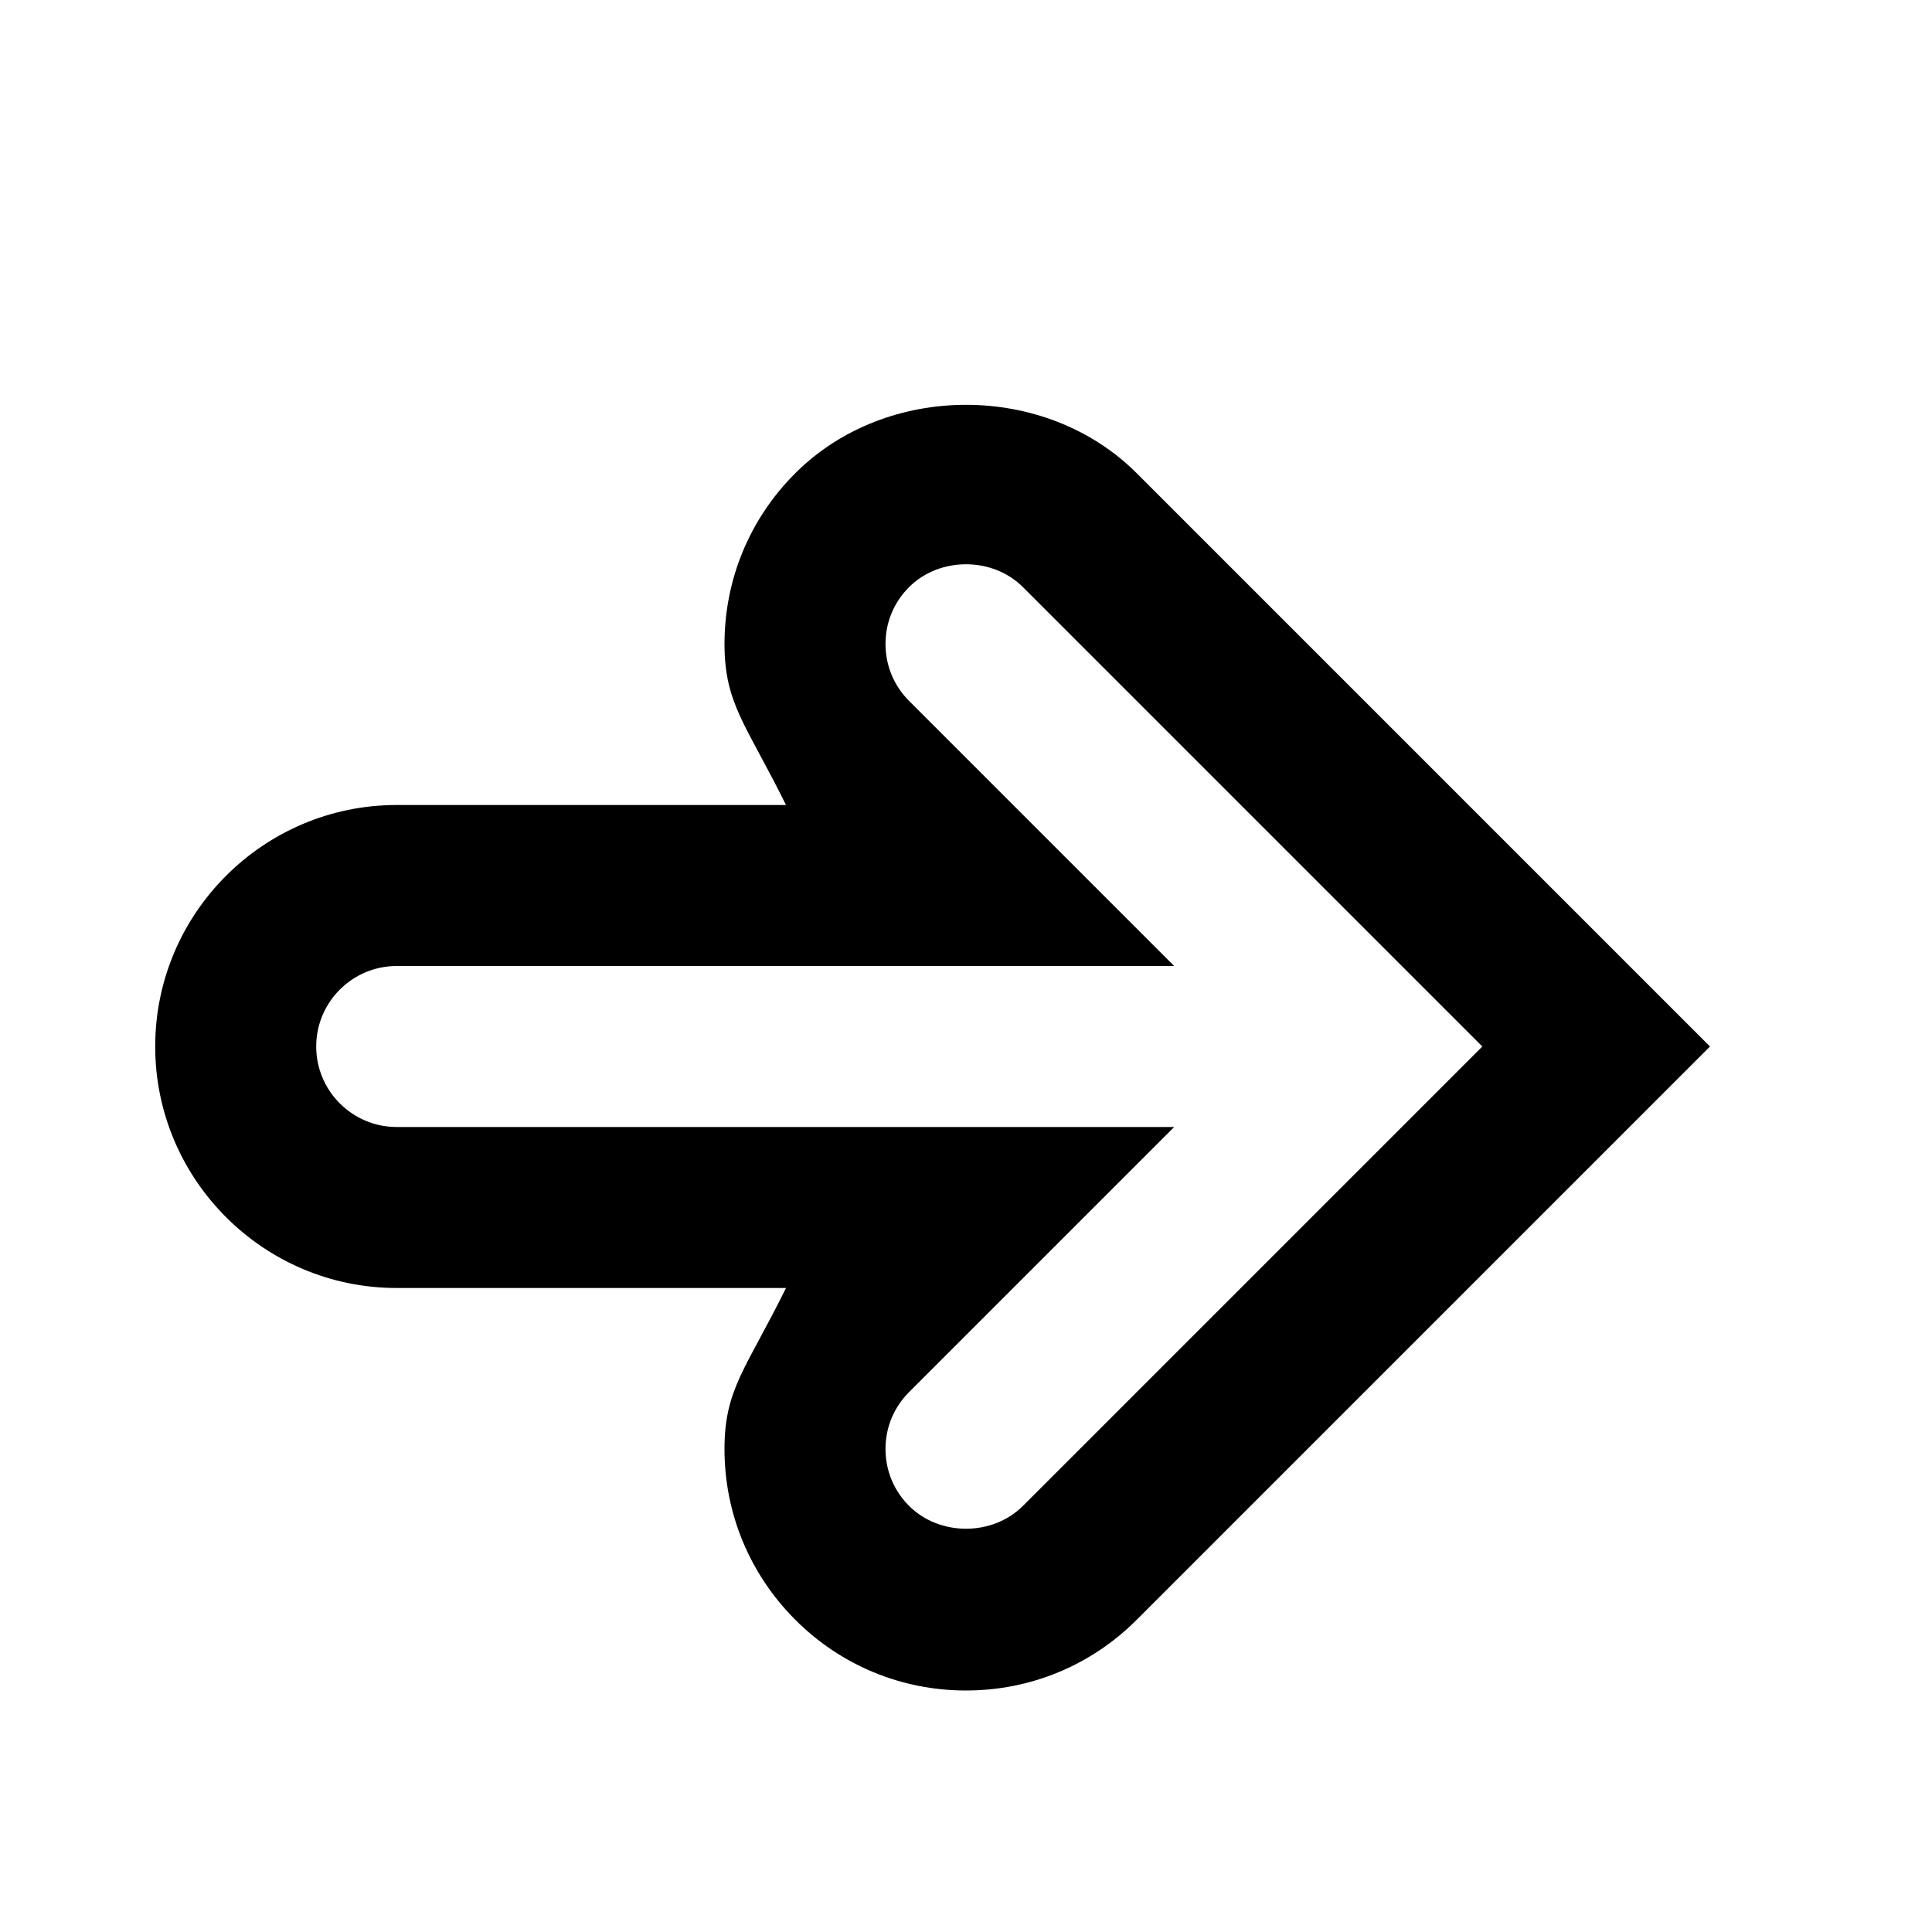
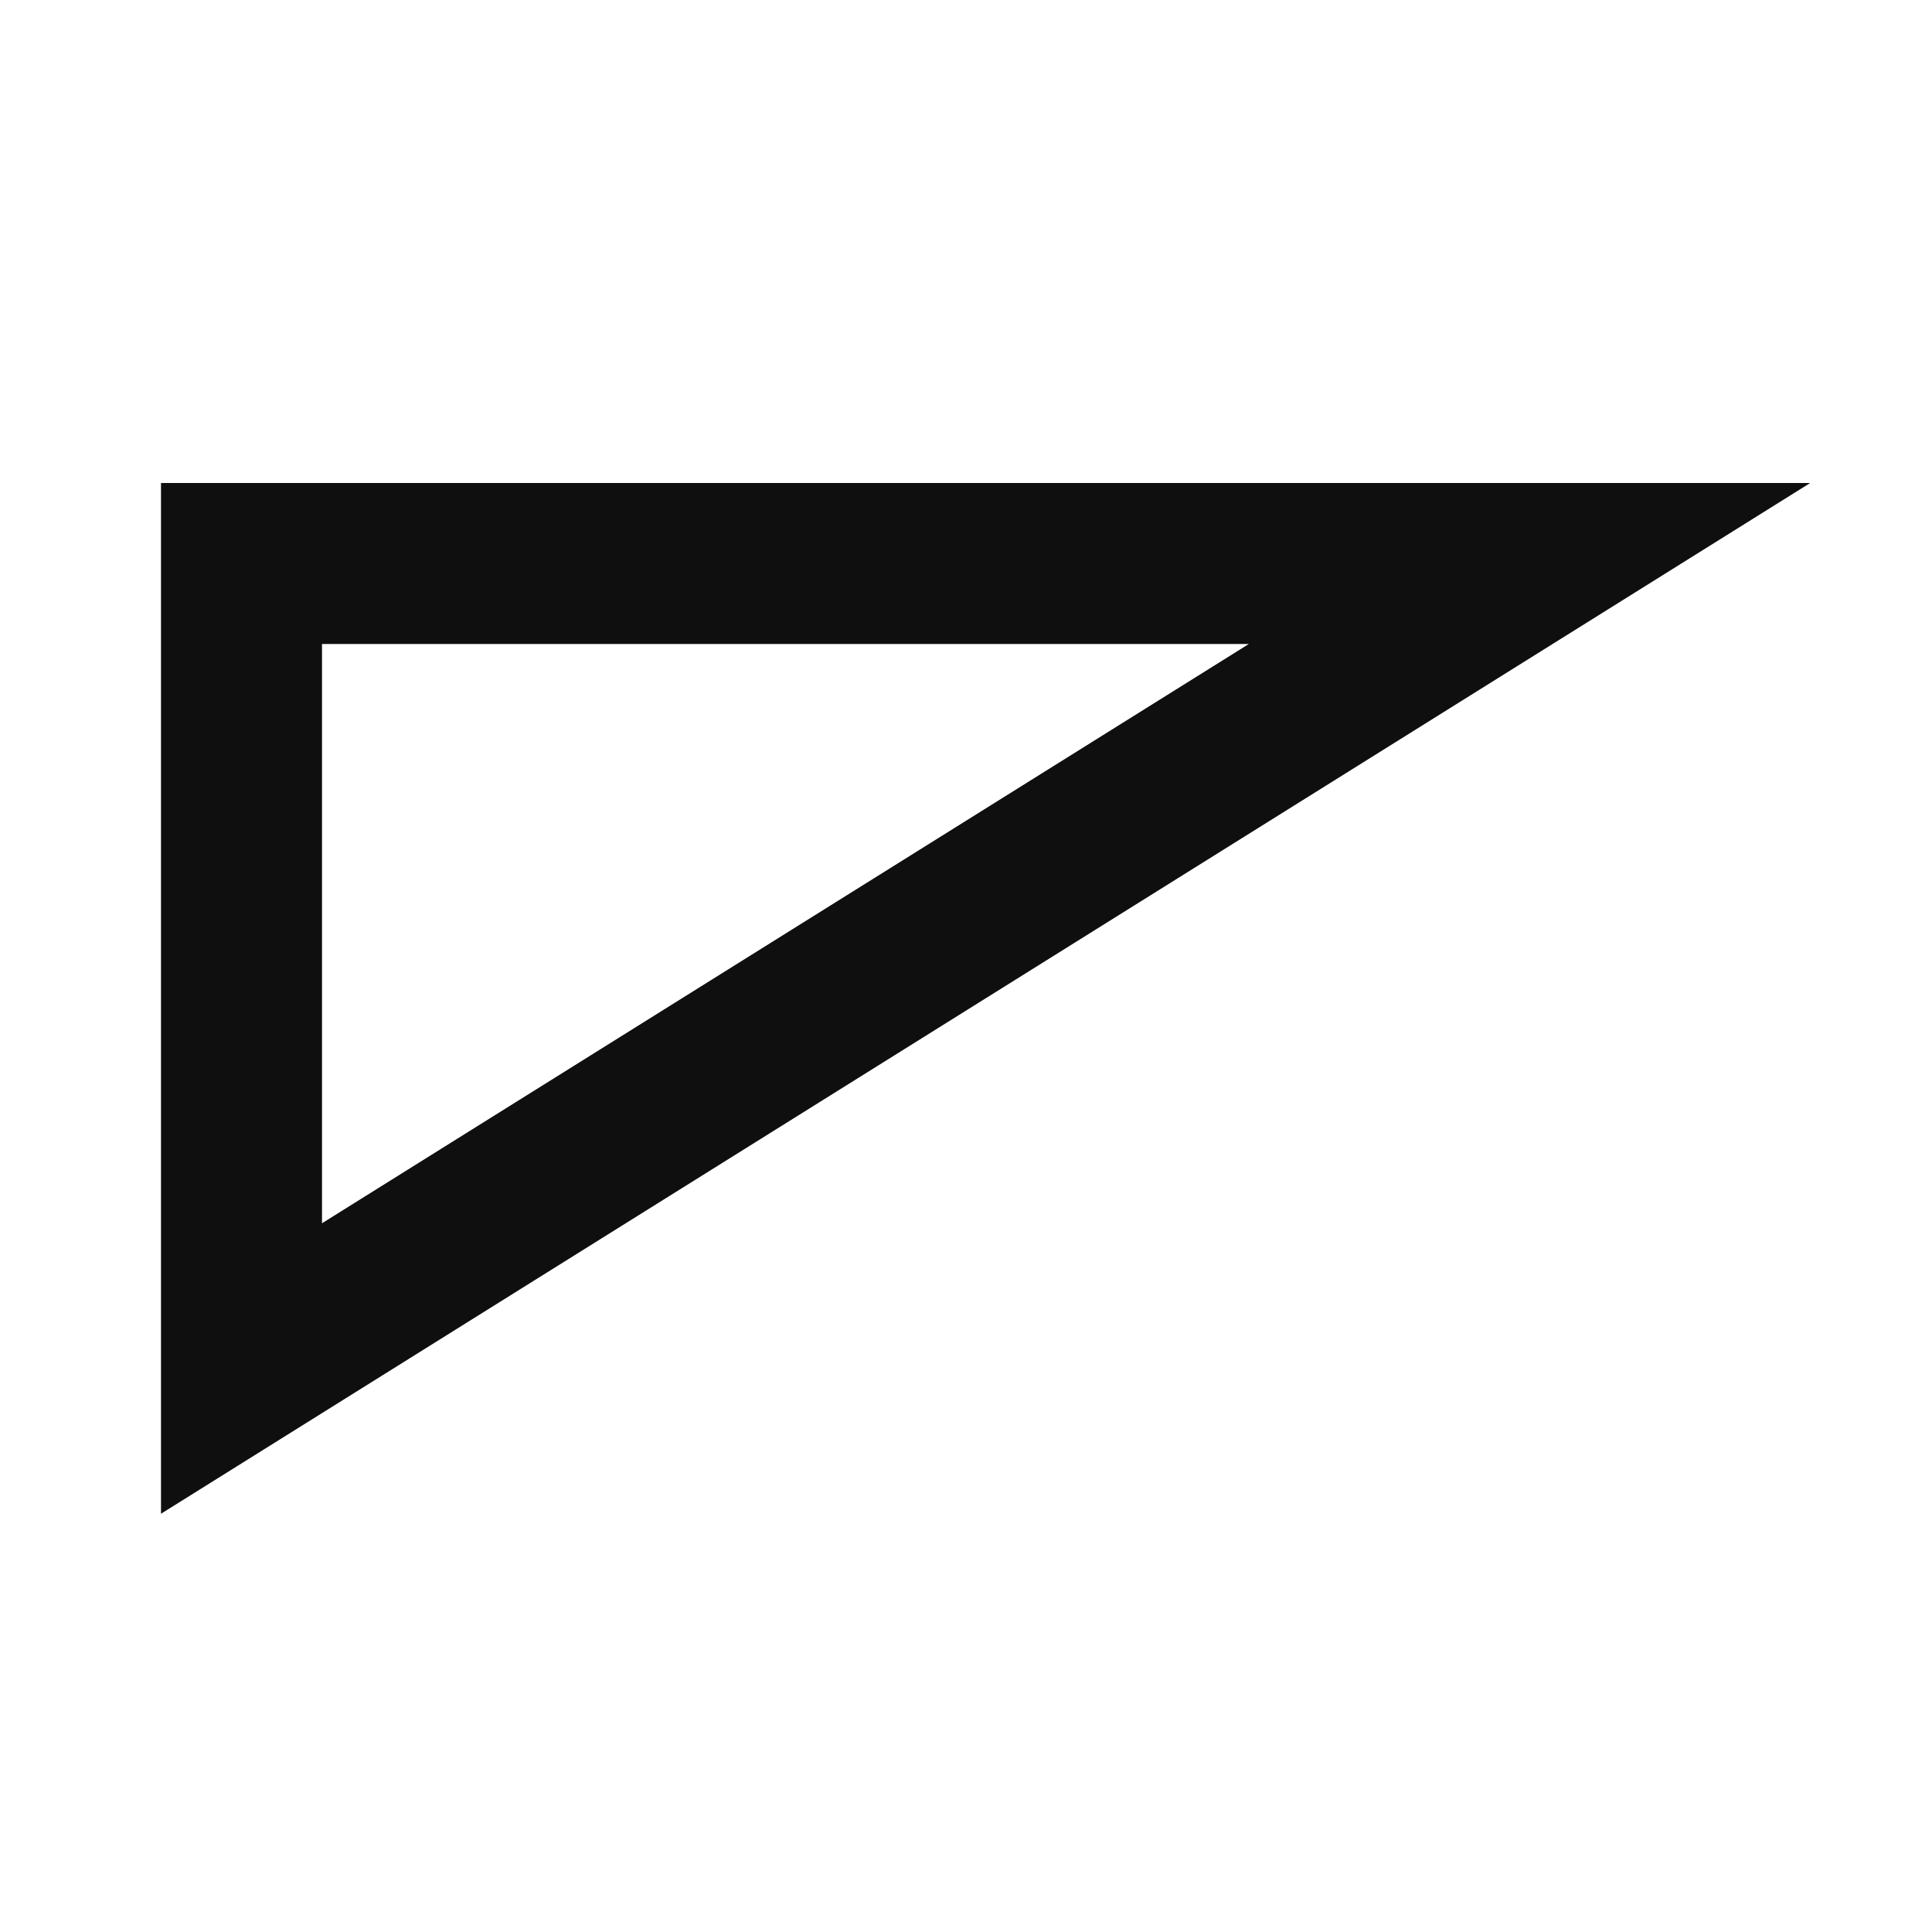
- <svg xmlns="http://www.w3.org/2000/svg" version="1.2" baseProfile="tiny" width="24" height="24" viewBox="0 0 24 24">
-   <path d="M12 21c-.801 0-1.555-.312-2.121-.879s-.88-1.321-.879-2.123c0-.746.271-.998.764-1.998h-4.836c-1.654 0-3-1.347-3-3 0-1.654 1.346-3 3-3h4.836c-.494-1-.764-1.255-.764-2.001.001-.802.312-1.554.88-2.121 1.132-1.132 3.108-1.133 4.241.001l7.121 7.121-7.121 7.121c-.566.567-1.32.879-2.121.879zm-7.072-9c-.552 0-1 .449-1 1s.448 1 1 1h9.658l-3.293 3.293c-.189.189-.293.439-.293.706 0 .269.104.519.293.708.379.378 1.035.378 1.414 0l5.707-5.707-5.707-5.707c-.379-.378-1.035-.378-1.414 0-.189.189-.293.439-.293.706 0 .268.104.519.293.708l3.293 3.293h-9.658z" />
+ <svg xmlns="http://www.w3.org/2000/svg" width="24px" height="24px" viewBox="0 0 24 24" version="1.1">
+   <defs />
+   <g id="Page-1" stroke="none" stroke-width="1" fill="none" fill-rule="evenodd">
+     <g id="24-arrow-right">
+       <g id="Rectangle-7-+-Triangle-1">
+         <rect id="Rectangle-7" opacity="0.3" x="0" y="0" width="24" height="24" rx="2" />
+         <polygon id="Triangle-1" stroke="#0F0F0F" stroke-width="2" transform="translate(11, 12) scale(-1, -1) translate(-11, -12) " points="19 7 19 17 3 17 " />
+       </g>
+     </g>
+   </g>
</svg>
